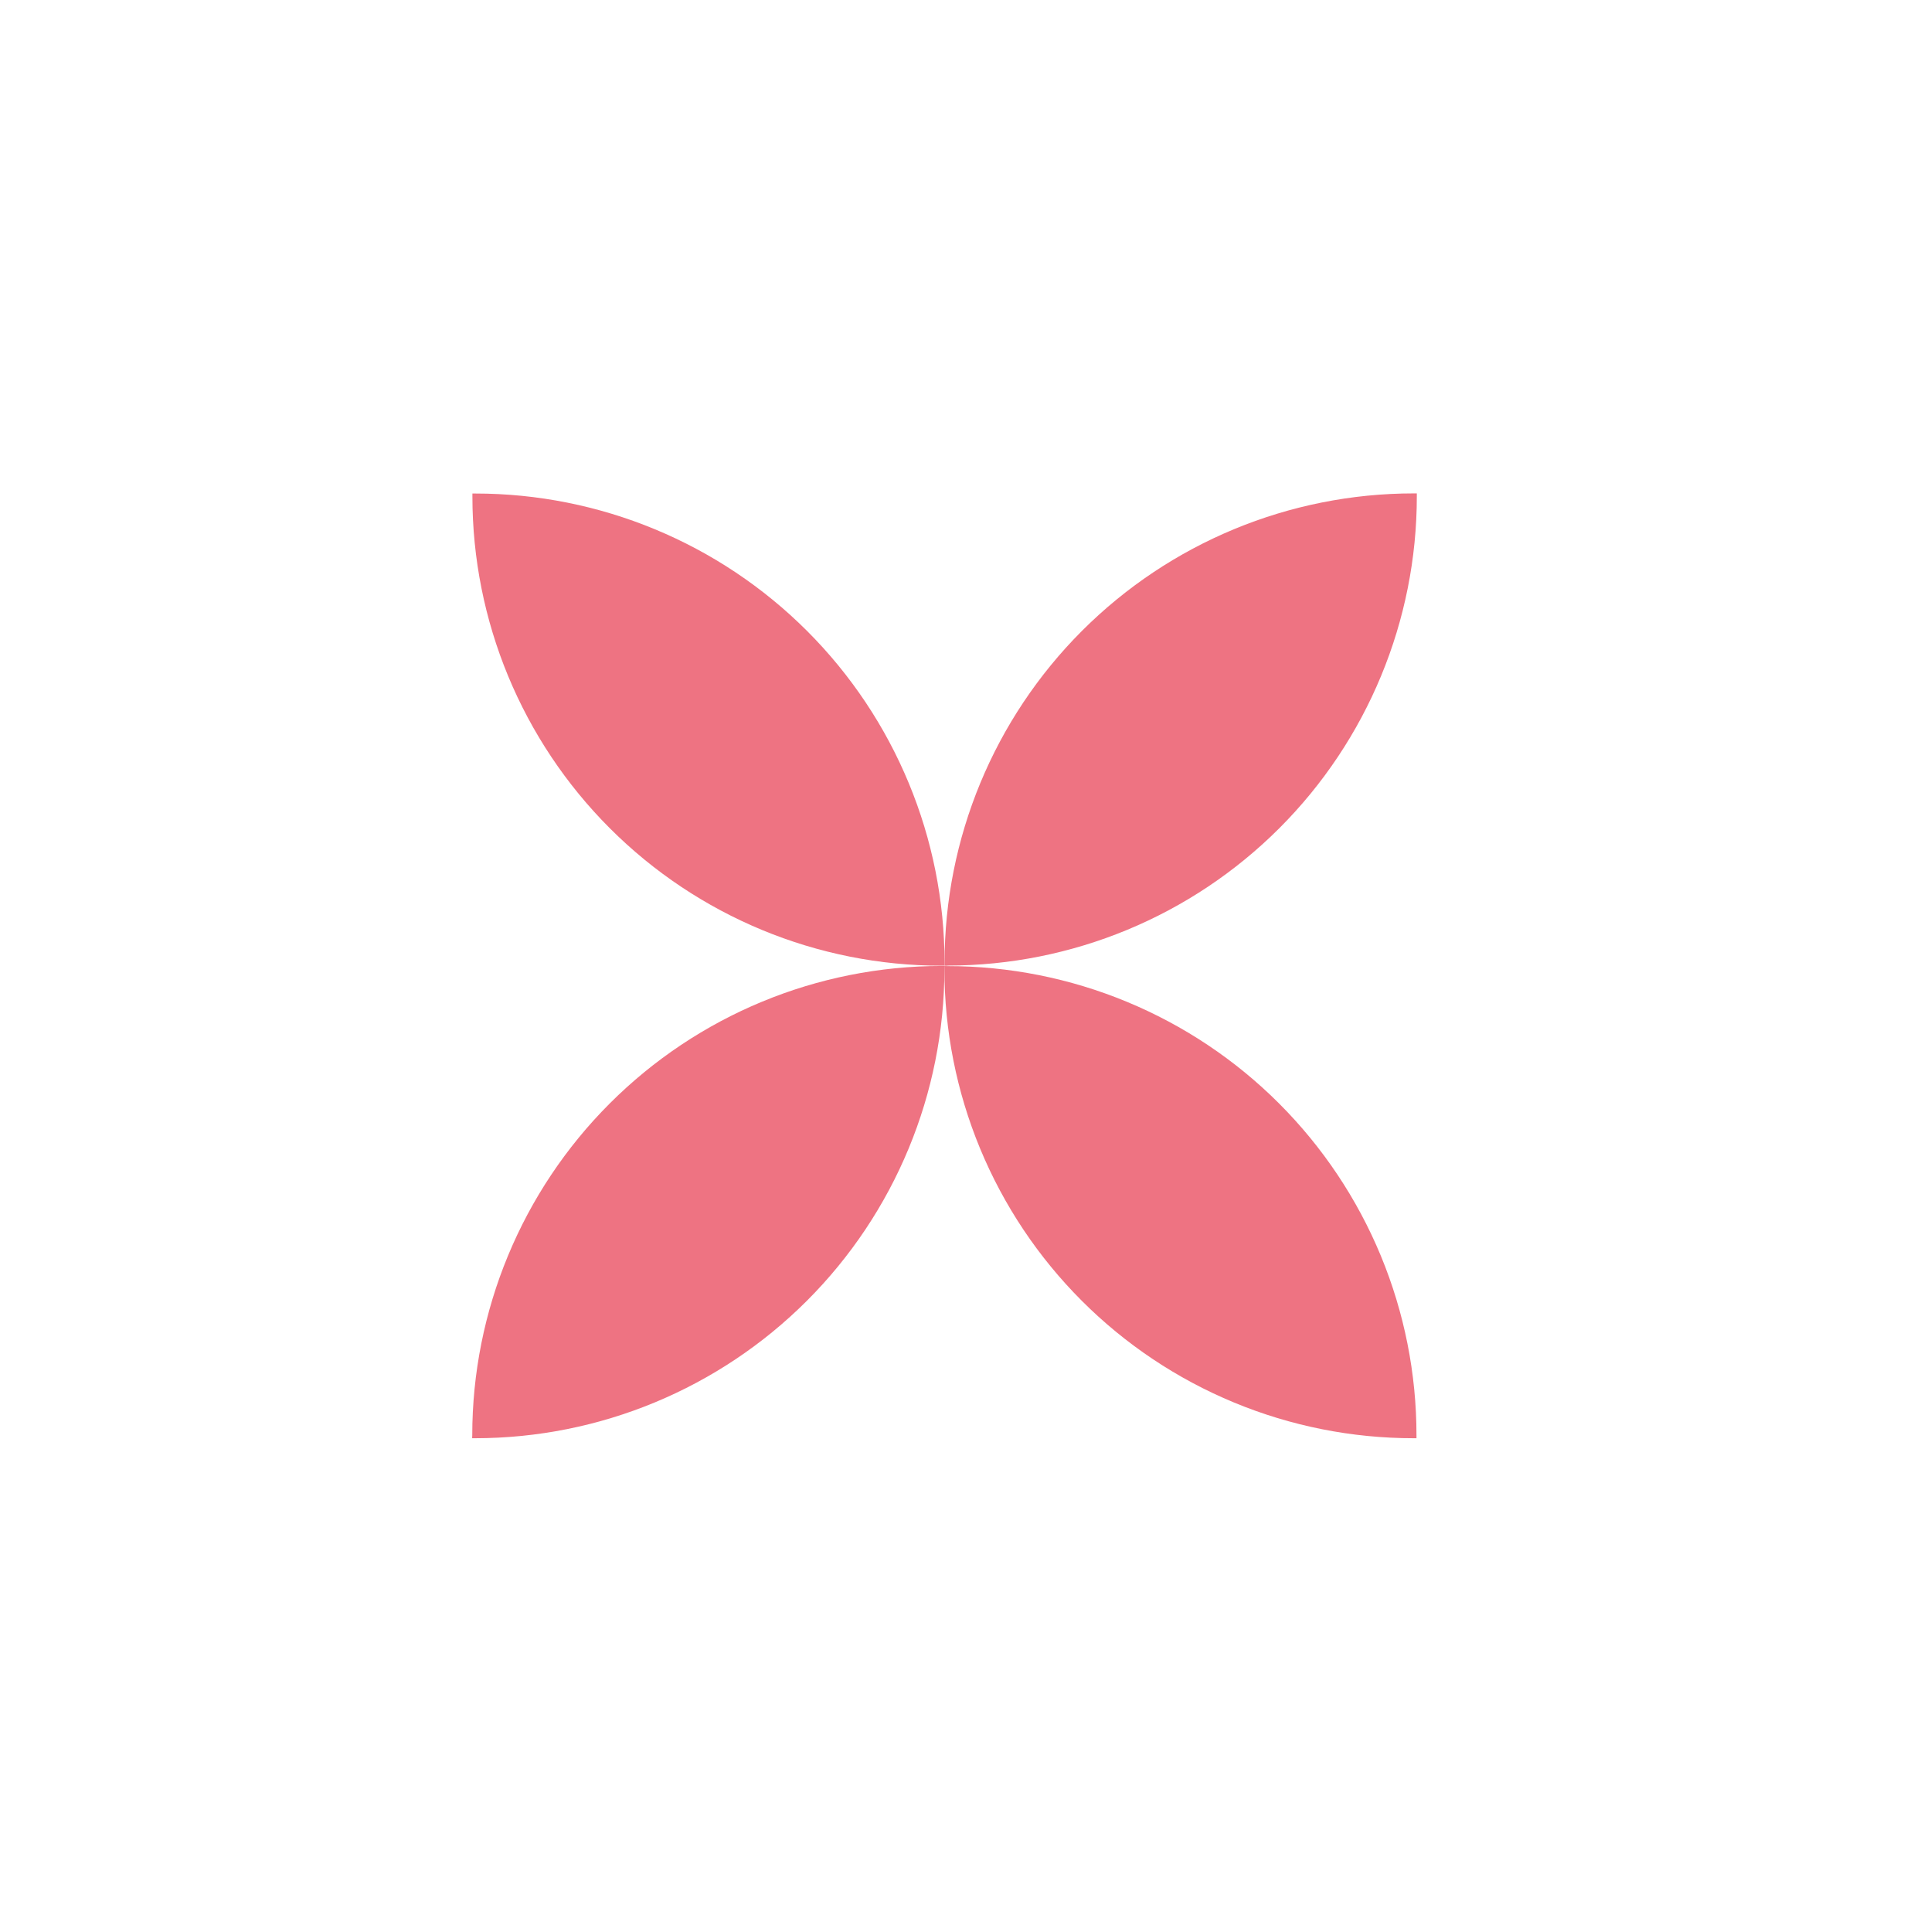
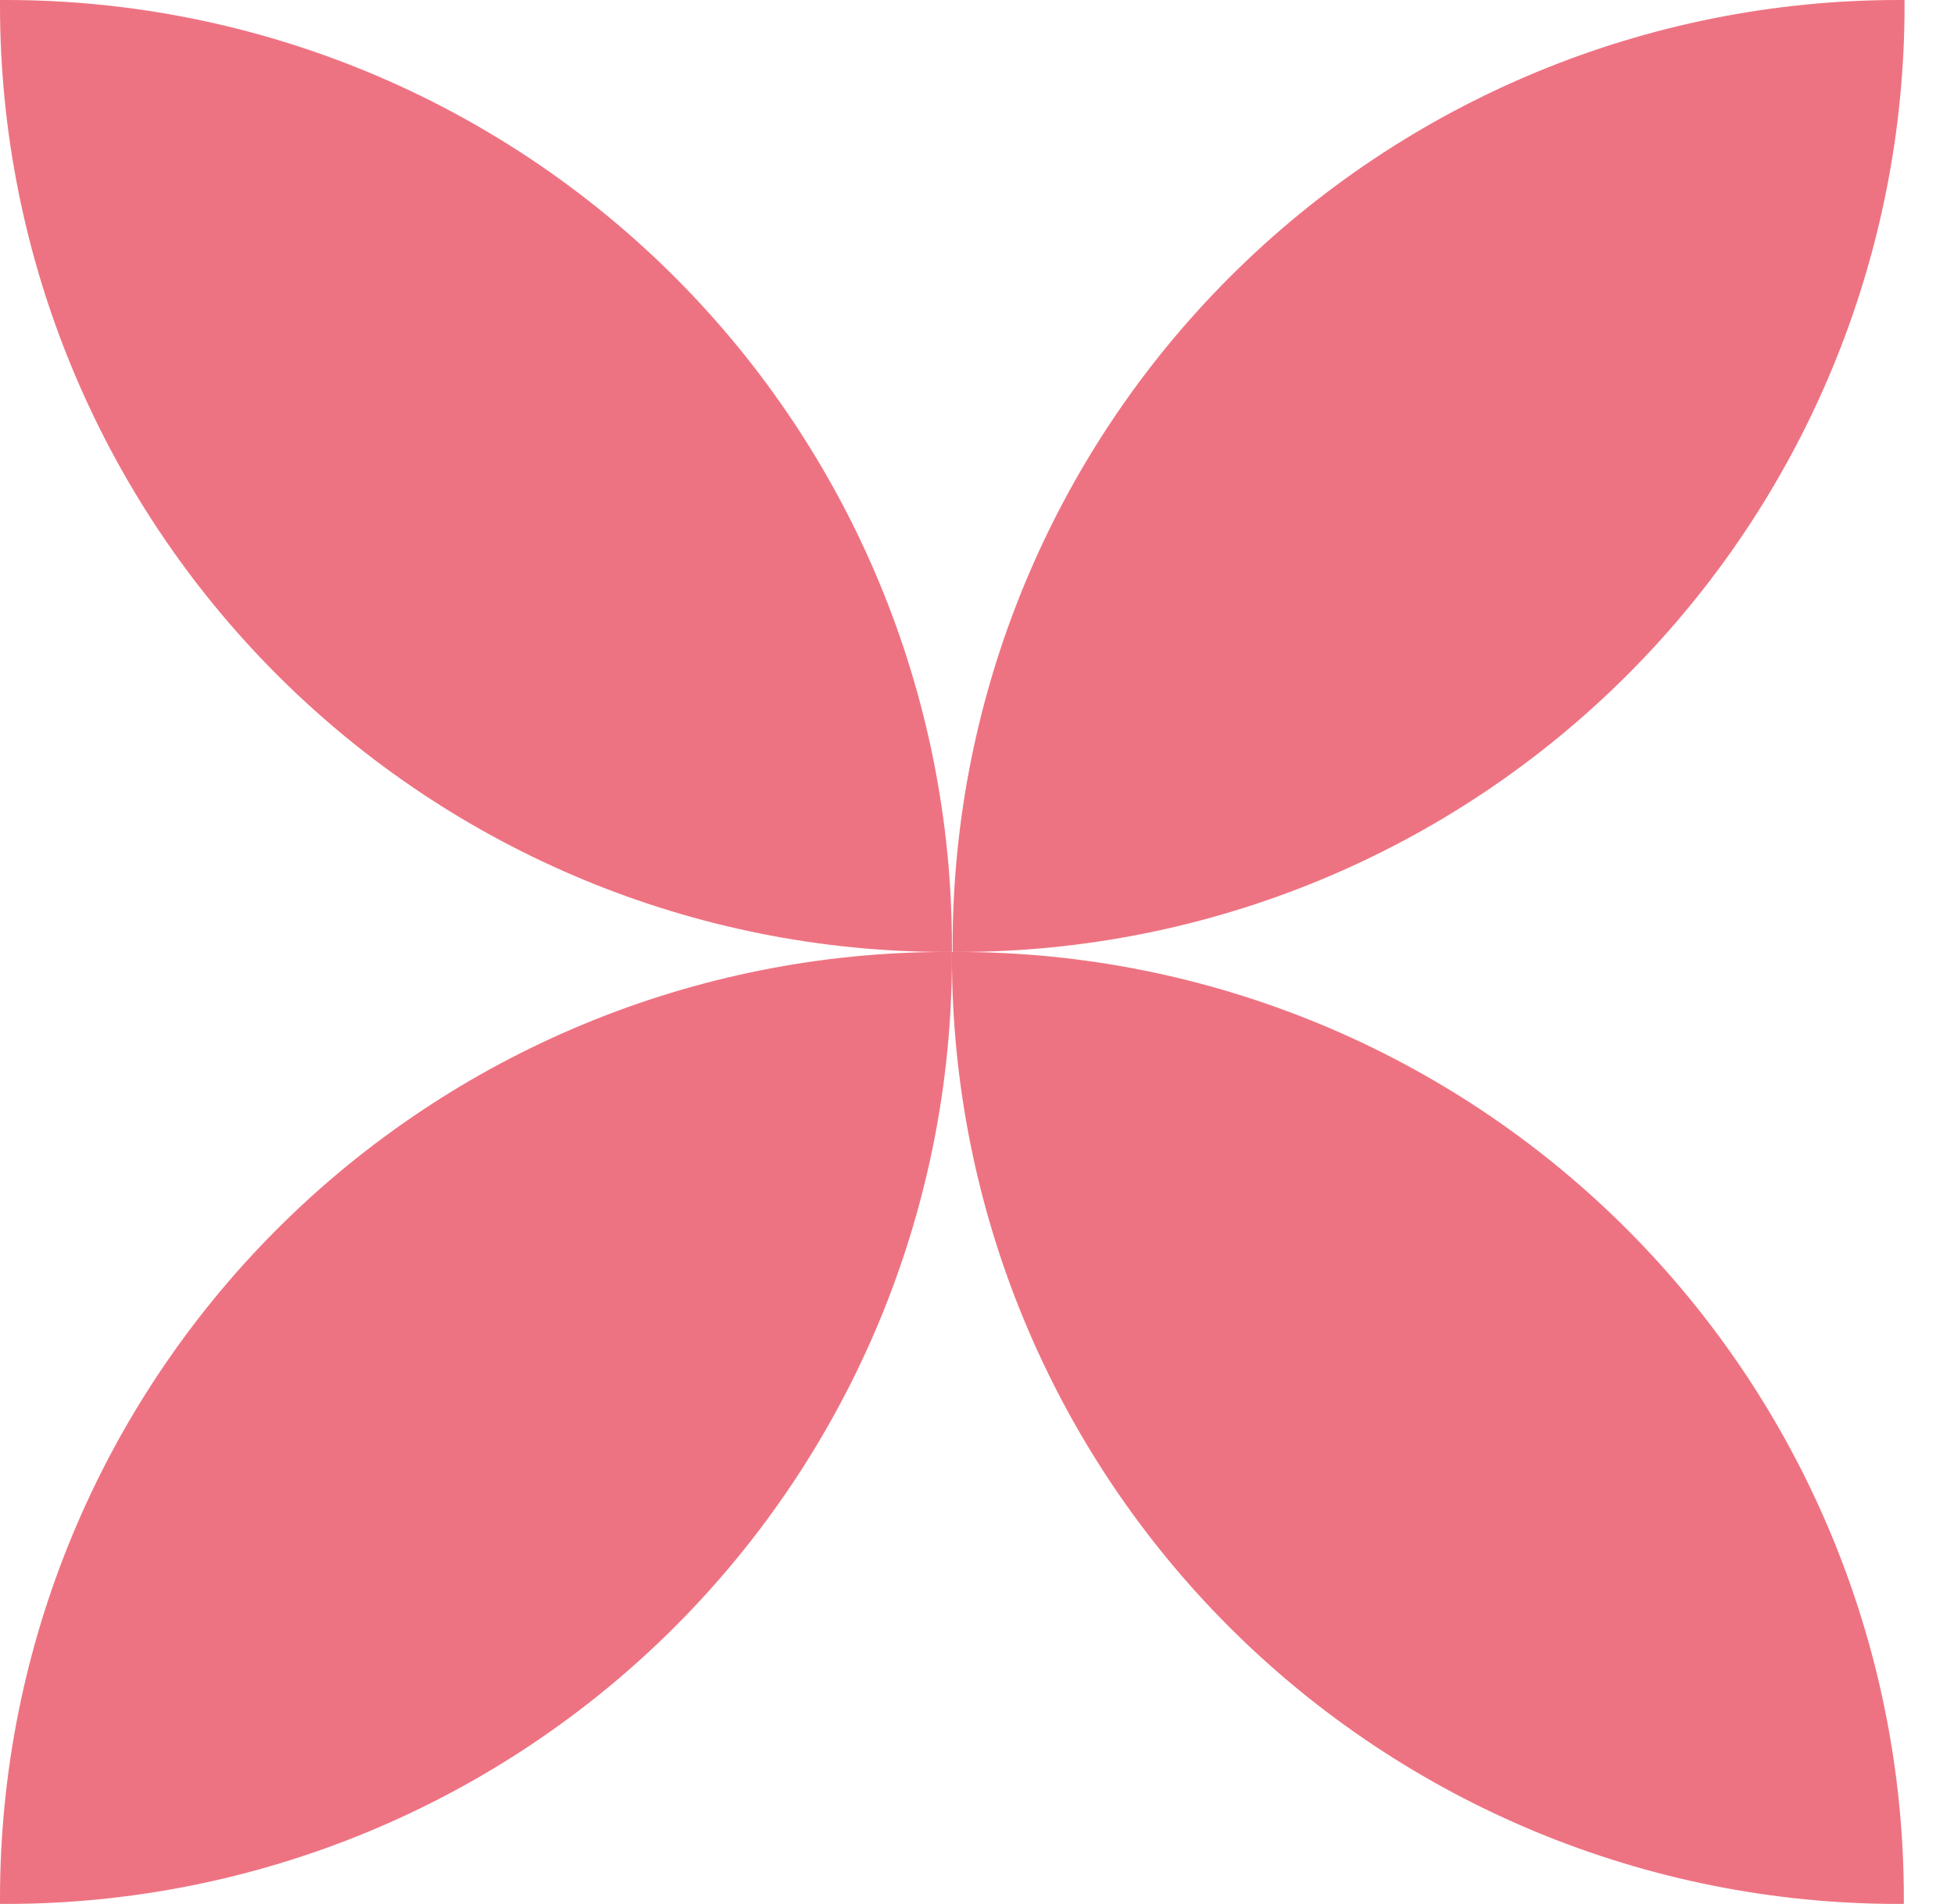
- <svg xmlns="http://www.w3.org/2000/svg" width="77" height="78" viewBox="0 0 77 78" fill="none">
-   <path d="M19.075 19.925L19.192 19.925C24.217 19.925 29.036 21.921 32.589 25.474C36.142 29.027 38.139 33.846 38.139 38.871L38.139 38.988L38.021 38.988C32.997 38.988 28.177 36.992 24.624 33.439C21.071 29.886 19.075 25.067 19.075 20.042L19.075 19.925Z" fill="#EE7382" />
-   <path d="M19.064 58.065L19.069 57.945C19.07 52.921 21.067 48.103 24.62 44.55C28.172 40.998 32.99 39.001 38.014 38.999L38.13 38.999L38.134 39.119C38.132 44.144 36.136 48.961 32.583 52.514C29.03 56.066 24.213 58.063 19.189 58.065L19.064 58.065Z" fill="#EE7382" />
-   <path d="M38.257 38.989L38.14 38.989L38.14 38.867C38.14 33.842 40.136 29.023 43.689 25.469C47.242 21.916 52.061 19.92 57.086 19.92L57.209 19.92L57.209 20.037C57.209 25.062 55.213 29.881 51.66 33.434C48.107 36.987 43.288 38.983 38.263 38.983L38.257 38.989Z" fill="#EE7382" />
-   <path d="M57.195 58.065L57.195 57.949C57.196 55.461 56.706 52.997 55.755 50.698C54.803 48.399 53.407 46.311 51.648 44.551C49.889 42.792 47.8 41.397 45.501 40.445C43.202 39.493 40.738 39.003 38.25 39.004L38.13 39L38.134 39.12C38.134 41.608 38.623 44.072 39.575 46.371C40.527 48.669 41.922 50.758 43.682 52.517C45.441 54.277 47.53 55.672 49.829 56.624C52.127 57.576 54.591 58.066 57.08 58.065L57.195 58.065Z" fill="#EE7382" />
+ <svg xmlns="http://www.w3.org/2000/svg" width="39" height="38" viewBox="0 0 39 38" fill="none">
+   <path d="M0 0H0.115C5.124 0 9.927 1.99 13.469 5.531C17.01 9.073 19 13.876 19 18.885V19H18.884C13.876 19 9.073 17.01 5.531 13.469C1.99 9.927 0 5.124 0 0.115V0Z" fill="#EE7382" />
+   <path d="M19 19V19.115C19 24.124 17.01 28.927 13.469 32.469C9.927 36.01 5.124 38 0.115 38H6.70171e-05V37.885C6.70171e-05 32.876 1.99 28.073 5.531 24.531C9.073 20.99 13.876 19 18.885 19H19Z" fill="#EE7382" />
+   <path d="M19.128 19H19.013V18.885C19.013 13.876 21.002 9.073 24.544 5.531C28.085 1.99 32.889 1.89652e-05 37.897 1.89652e-05H38.013V0.115C38.013 5.124 36.023 9.927 32.481 13.469C28.94 17.01 24.136 19 19.128 19Z" fill="#EE7382" />
+   <path d="M37.999 37.885V38H37.884C32.876 38 28.072 36.01 24.531 32.469C20.989 28.927 19 24.124 19 19.115V19H19.115C24.123 19 28.927 20.99 32.468 24.531C36.01 28.073 37.999 32.876 37.999 37.885Z" fill="#EE7382" />
</svg>
